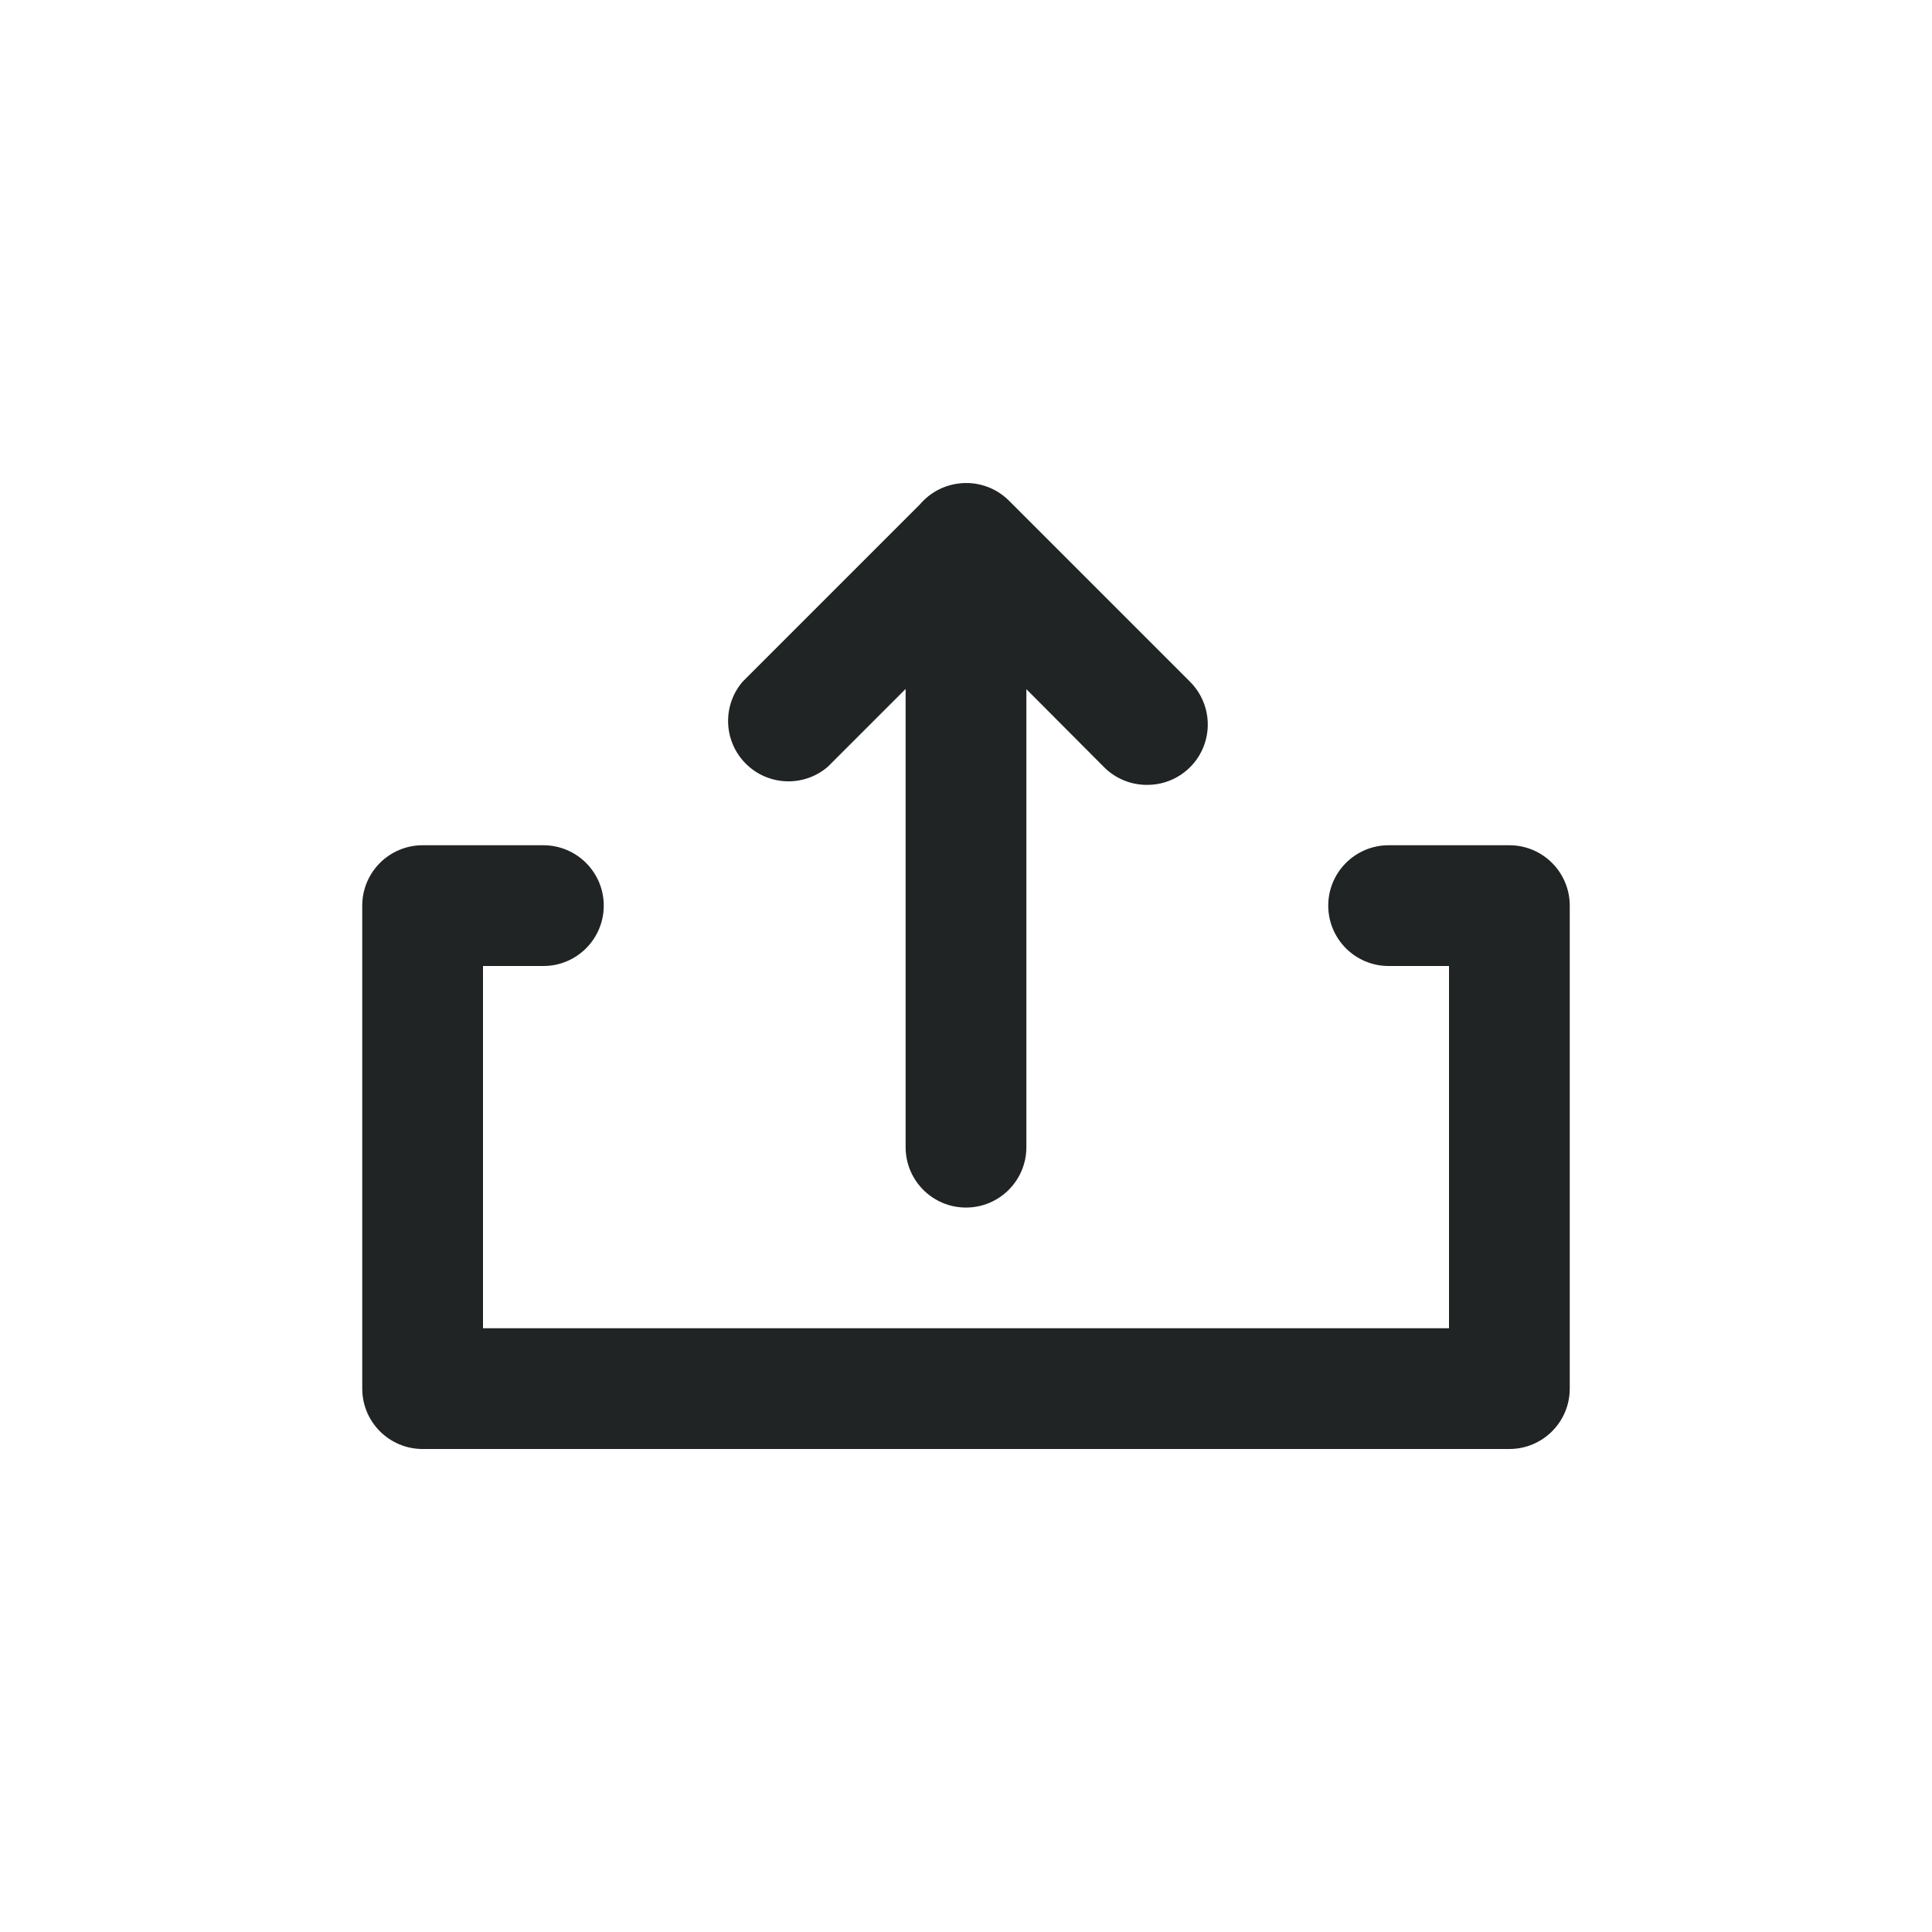
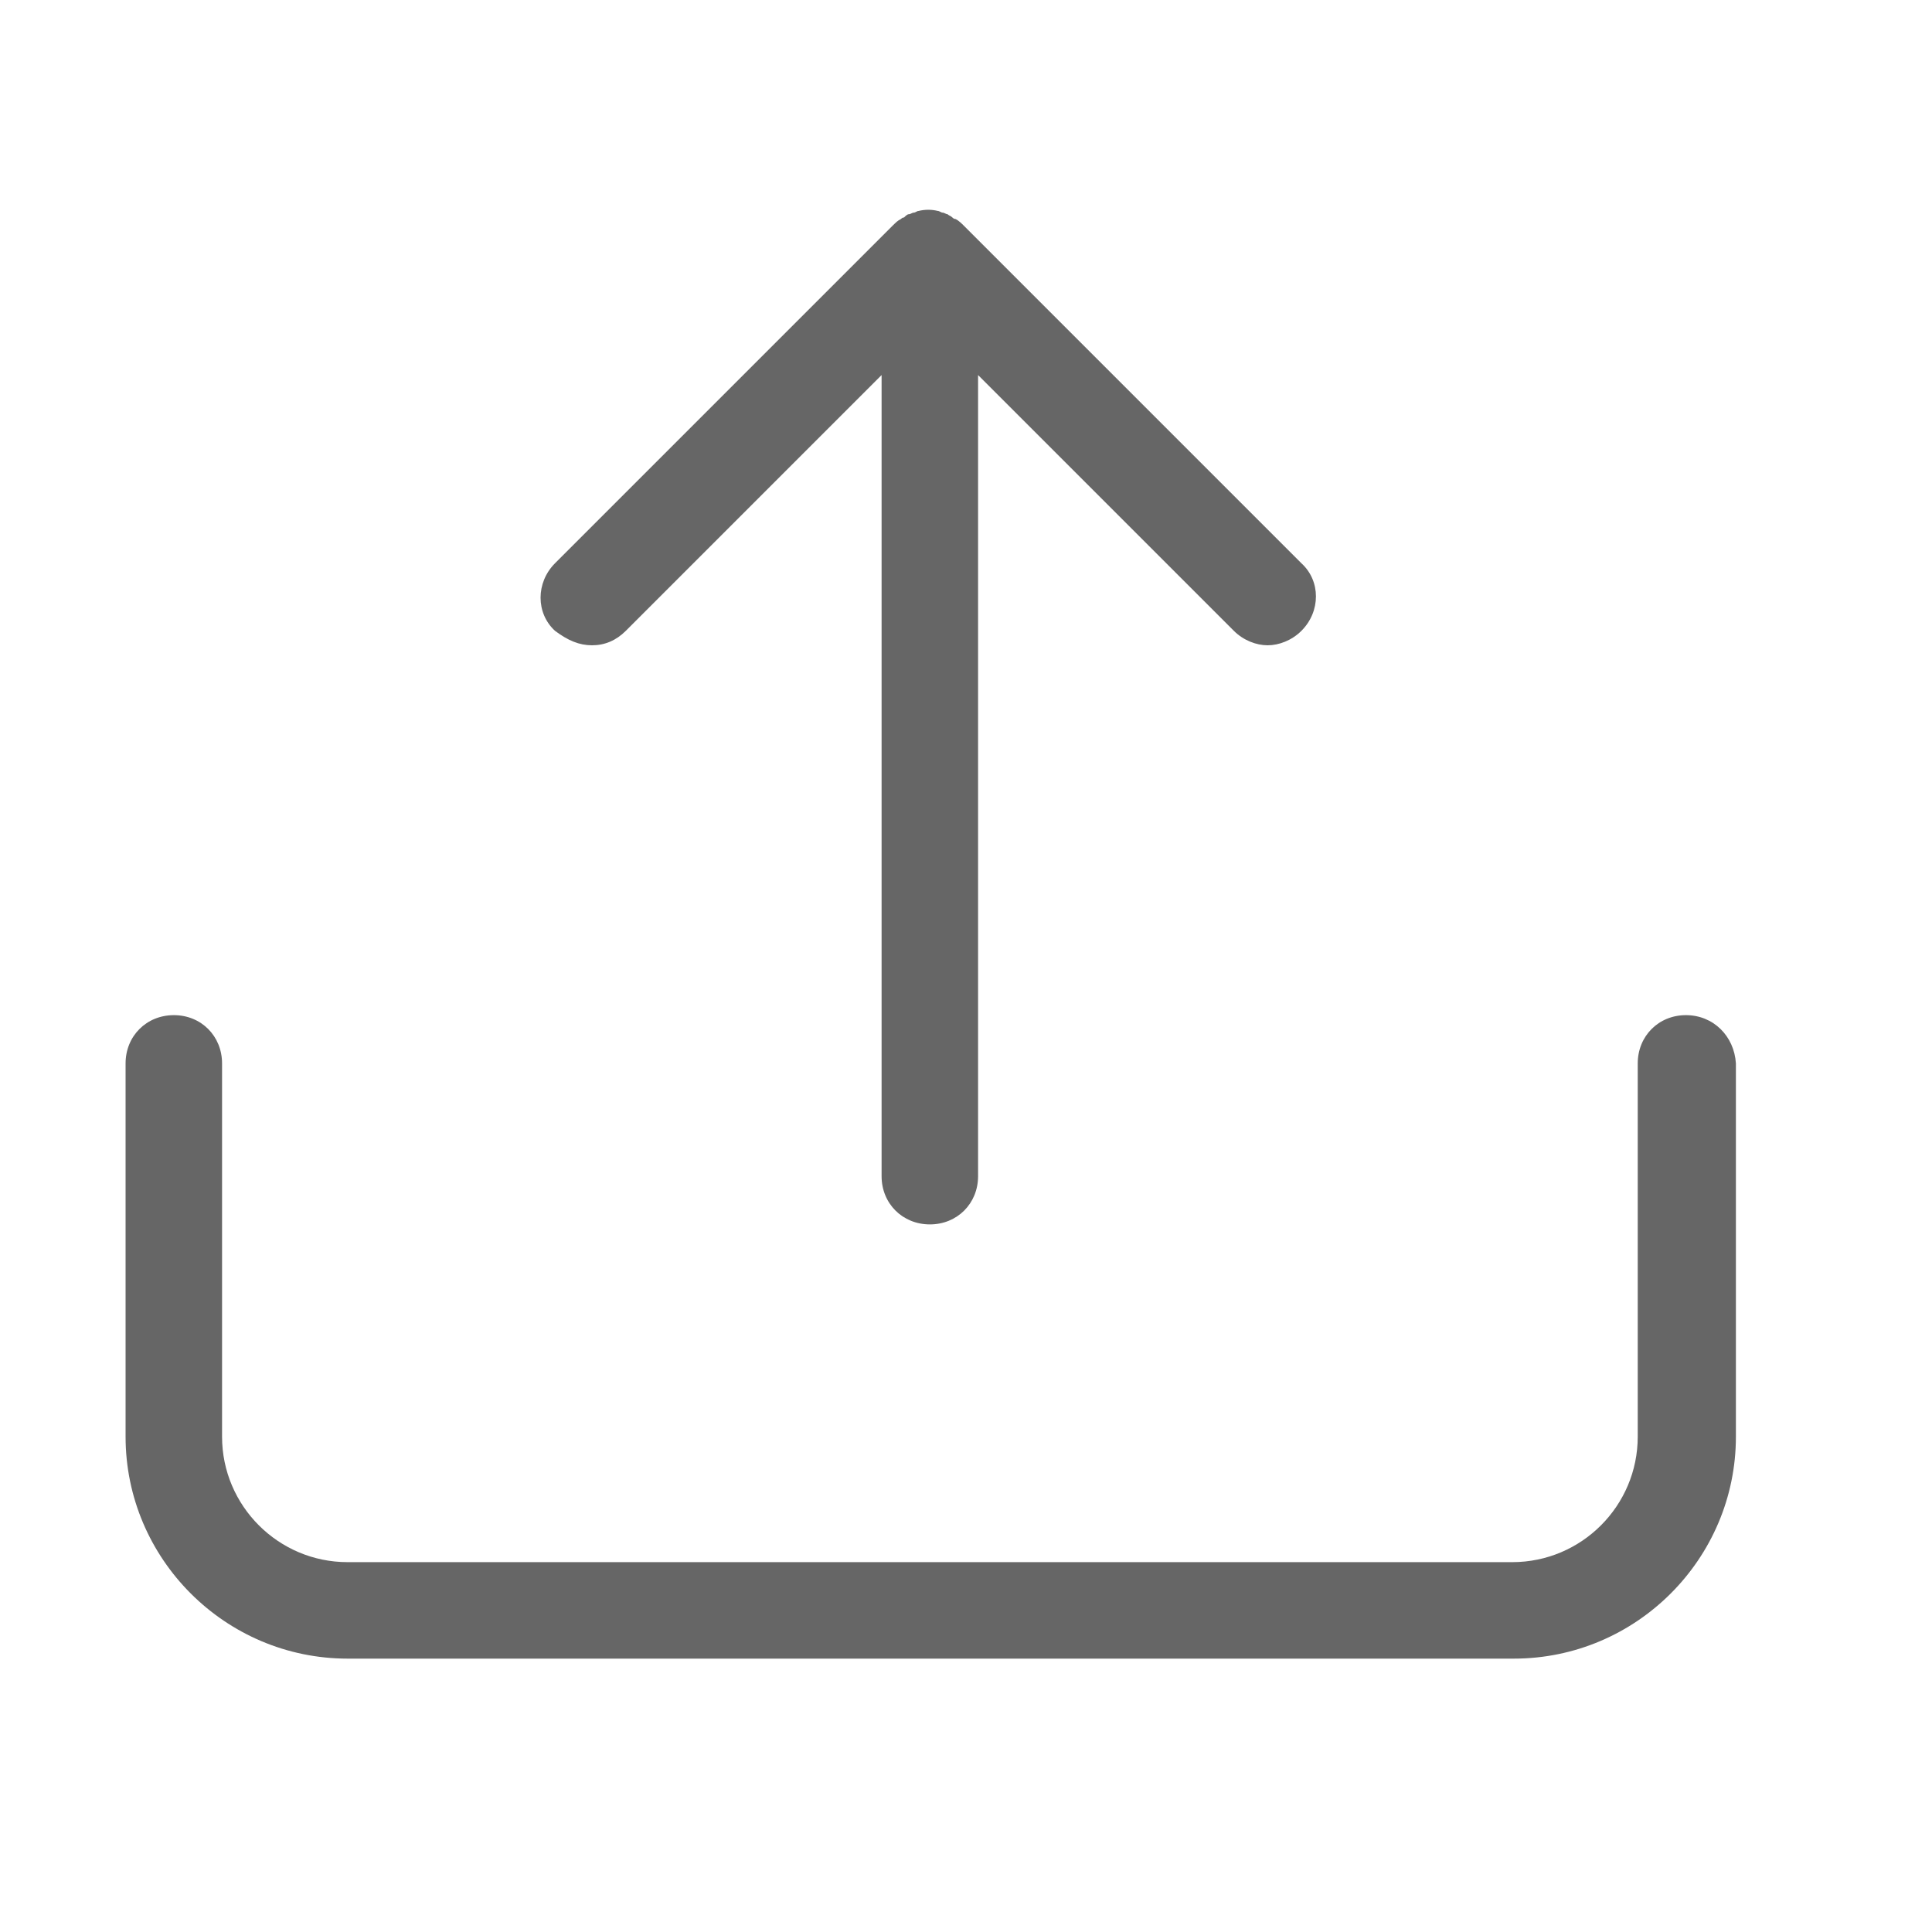
- <svg xmlns="http://www.w3.org/2000/svg" t="1780996292236" class="icon" viewBox="0 0 1024 1024" version="1.1" p-id="2604" width="64" height="64">
-   <path d="M800 768H224a32 32 0 0 1-32-32v-256a32 32 0 0 1 32-32h64a32 32 0 1 1 0 64H256v192h512v-192h-32a32 32 0 0 1 0-64h64a32 32 0 0 1 32 32v256a32 32 0 0 1-32 32z m-256-402.72v242.752a32 32 0 0 1-64 0v-242.88l-41.28 41.28a32 32 0 0 1-45.12-45.12l94.08-94.08a31.936 31.936 0 0 1 19.808-10.88 31.968 31.968 0 0 1 27.232 8.96l96 96A32 32 0 0 1 608 416a32 32 0 0 1-22.72-9.28L544 365.28z" fill="#202425" p-id="2605" />
+ <svg xmlns="http://www.w3.org/2000/svg" fill="none" version="1.1" width="16" height="16" viewBox="0 0 16 16">
+   <defs>
+     <clipPath id="master_svg0_543_92981/543_92958">
+       <rect x="0" y="0" width="16" height="16" rx="0" />
+     </clipPath>
+   </defs>
+   <g clip-path="url(#master_svg0_543_92981/543_92958)">
+     <path d="M4.903,5.344C5.009,5.344,5.103,5.304,5.183,5.224L7.301,3.106L7.301,9.741C7.301,9.967,7.474,10.14,7.701,10.14C7.927,10.14,8.1,9.967,8.1,9.741L8.1,3.106L10.218,5.224C10.298,5.304,10.405,5.344,10.498,5.344C10.591,5.344,10.698,5.304,10.778,5.224C10.938,5.064,10.938,4.811,10.778,4.665L7.98,1.867C7.967,1.854,7.94,1.827,7.914,1.814Q7.9,1.814,7.887,1.801C7.874,1.787,7.86,1.787,7.847,1.774C7.834,1.774,7.82,1.761,7.807,1.761C7.794,1.761,7.78,1.747,7.767,1.747C7.715,1.734,7.66,1.734,7.607,1.747C7.594,1.747,7.581,1.761,7.567,1.761C7.554,1.761,7.541,1.774,7.527,1.774C7.514,1.774,7.501,1.787,7.487,1.801Q7.474,1.801,7.461,1.814C7.434,1.827,7.421,1.841,7.394,1.867L4.596,4.665C4.437,4.825,4.437,5.078,4.596,5.224C4.703,5.304,4.796,5.344,4.903,5.344Z" fill="#666666" fill-opacity="1" />
+     <path d="M13.962,8.407C13.736,8.407,13.563,8.58,13.563,8.807L13.563,11.898C13.563,12.471,13.097,12.937,12.524,12.937L2.878,12.937C2.306,12.937,1.839,12.471,1.839,11.898L1.839,8.807C1.839,8.58,1.666,8.407,1.44,8.407C1.213,8.407,1.04,8.58,1.04,8.807L1.04,11.898C1.04,12.91,1.866,13.736,2.879,13.736L12.537,13.736C13.55,13.736,14.376,12.91,14.376,11.898L14.376,8.807C14.362,8.58,14.189,8.407,13.962,8.407Z" fill="#666666" fill-opacity="1" />
+   </g>
</svg>
